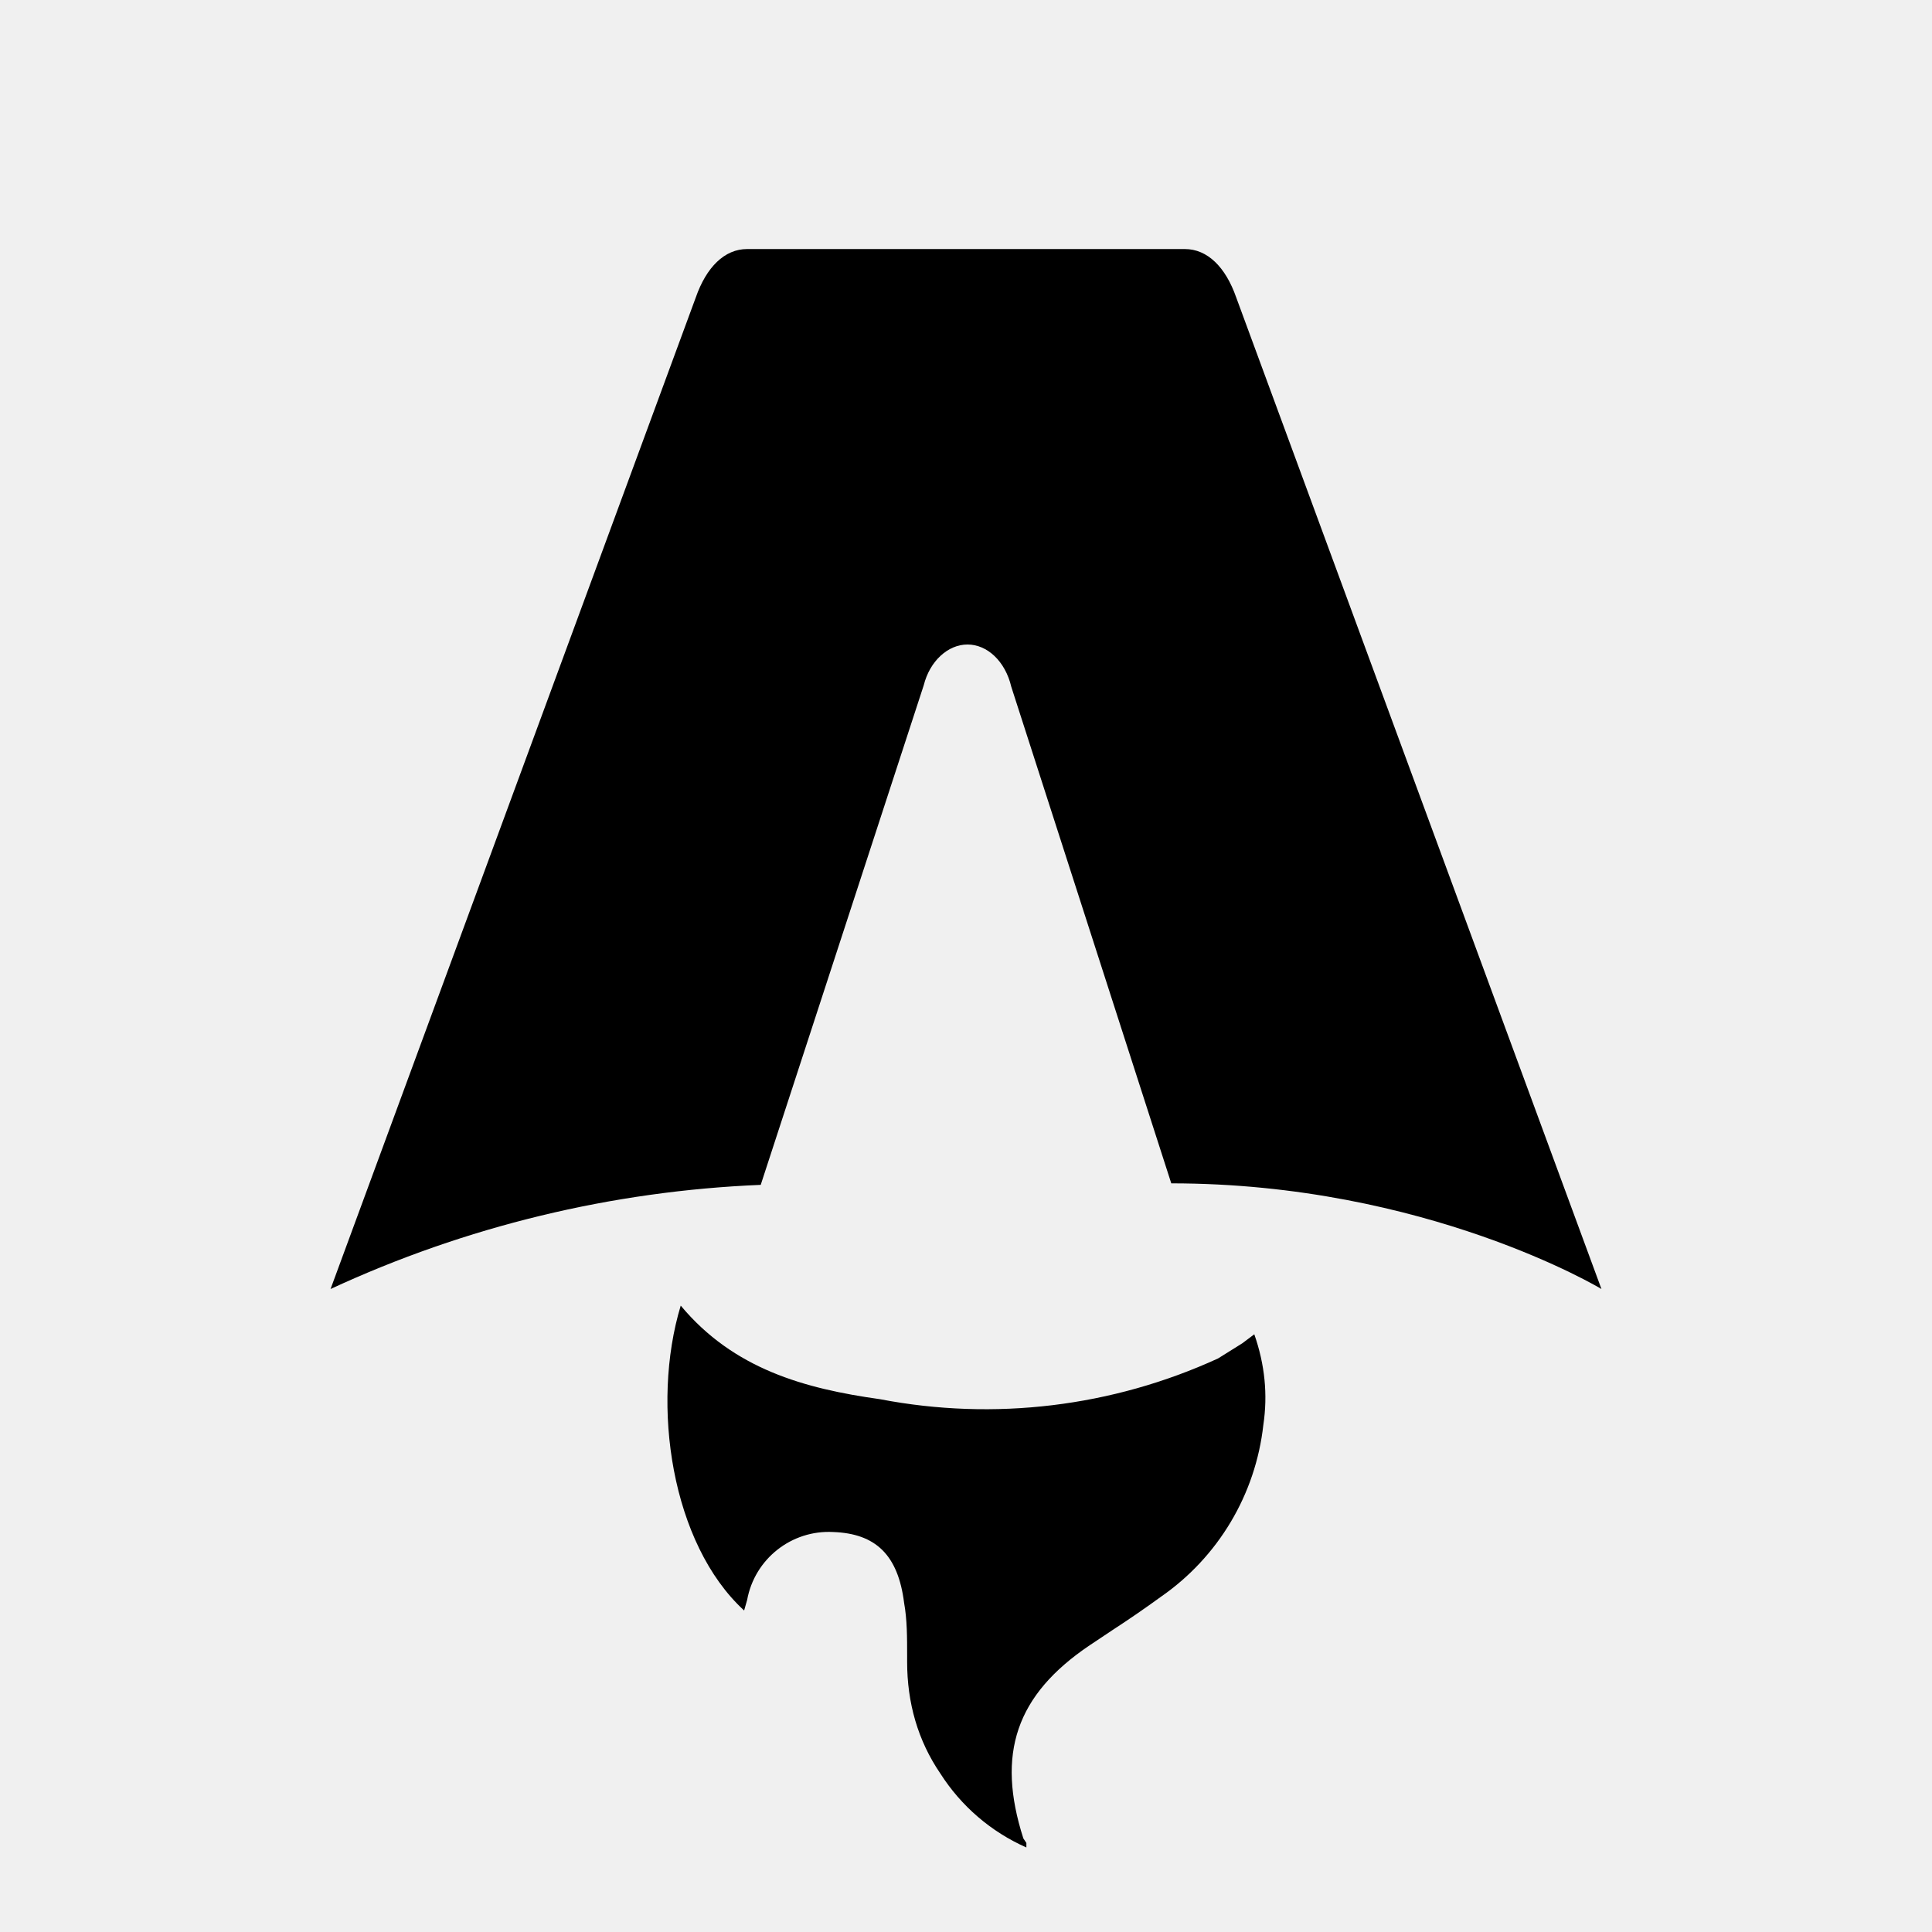
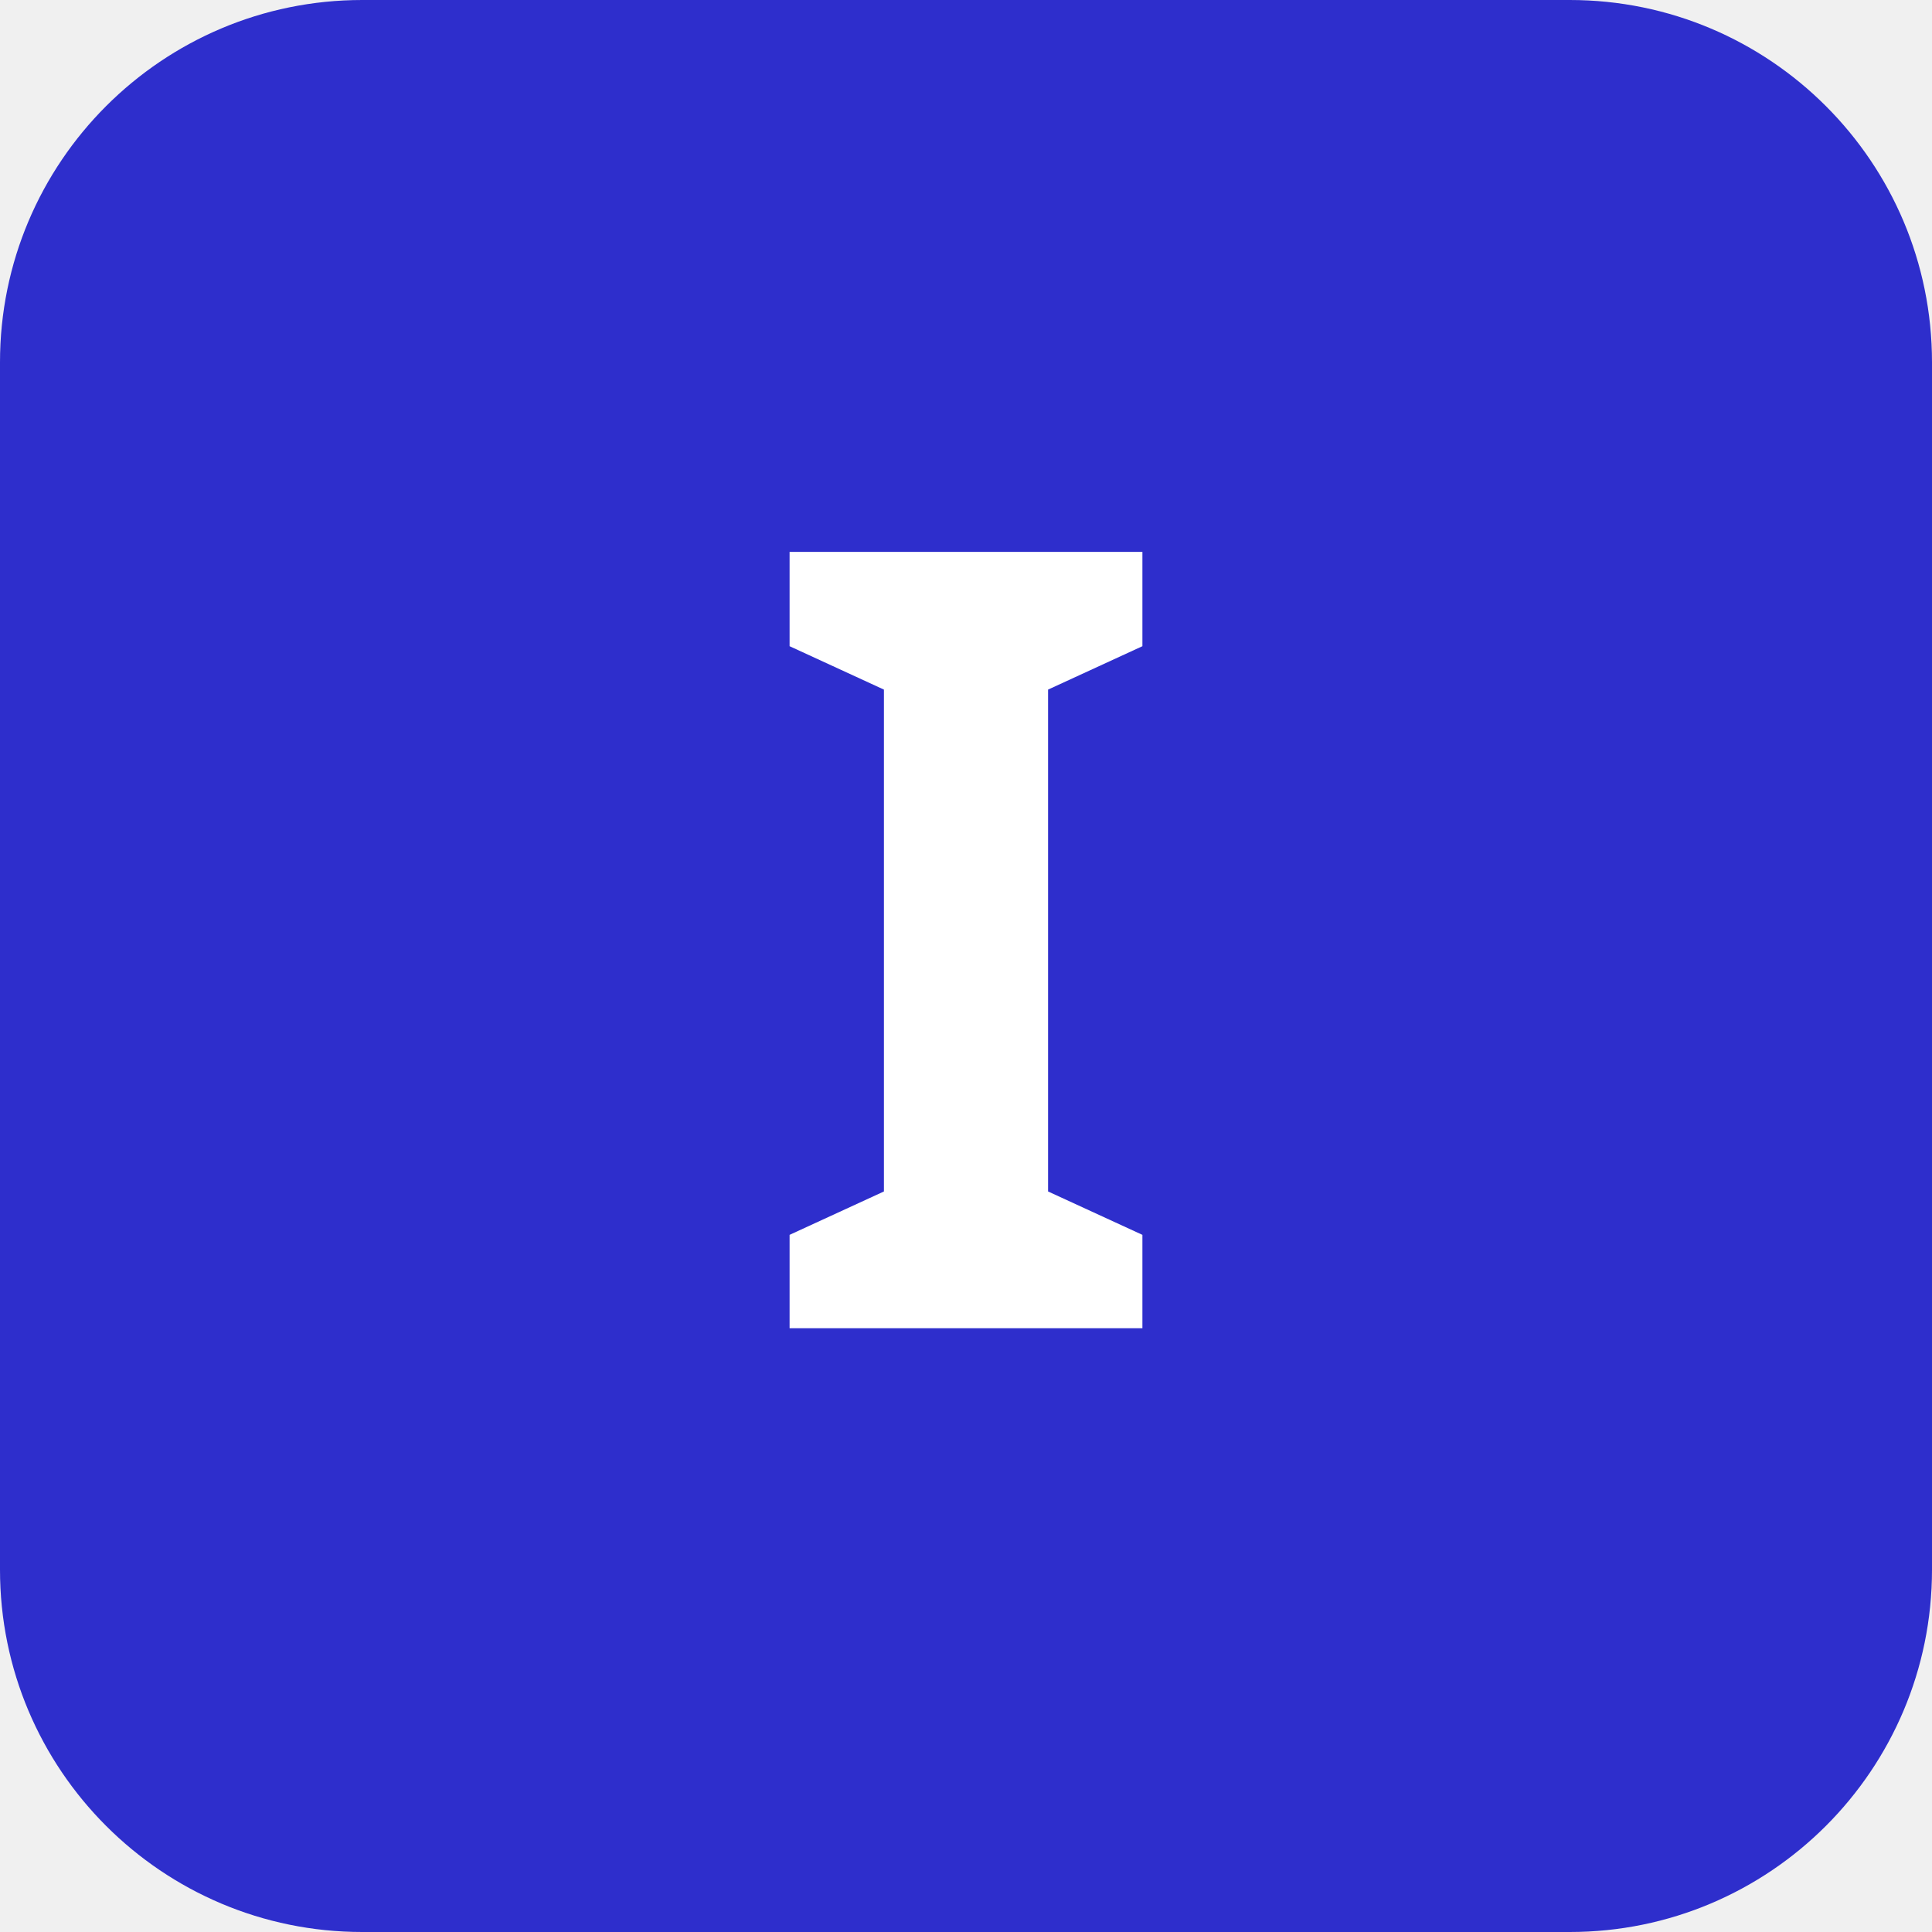
- <svg xmlns="http://www.w3.org/2000/svg" fill="none" viewBox="0 0 128 128">
-   <path d="M50.4 78.5a75.1 75.1 0 0 0-28.5 6.9l24.2-65.7c.7-2 1.9-3.2 3.4-3.2h29c1.5 0 2.7 1.2 3.4 3.2l24.2 65.7s-11.6-7-28.5-7L67 45.5c-.4-1.7-1.6-2.8-2.9-2.8-1.3 0-2.5 1.1-2.9 2.7L50.4 78.5Zm-1.1 28.2Zm-4.2-20.2c-2 6.6-.6 15.8 4.2 20.2a17.5 17.5 0 0 1 .2-.7 5.5 5.5 0 0 1 5.7-4.5c2.8.1 4.3 1.5 4.7 4.7.2 1.1.2 2.3.2 3.5v.4c0 2.7.7 5.2 2.2 7.4a13 13 0 0 0 5.7 4.9v-.3l-.2-.3c-1.8-5.6-.5-9.5 4.4-12.8l1.5-1a73 73 0 0 0 3.2-2.2 16 16 0 0 0 6.8-11.4c.3-2 .1-4-.6-6l-.8.6-1.6 1a37 37 0 0 1-22.4 2.7c-5-.7-9.7-2-13.2-6.2Z" />
-   <style>
-         path { fill: #000; }
-         @media (prefers-color-scheme: dark) {
-             path { fill: #FFF; }
-         }
-     </style>
+ <svg xmlns="http://www.w3.org/2000/svg" viewBox="0 0 32 32">
+   <rect width="32" height="32" rx="6" fill="#2E2ECC" />
+   <text x="16" y="22" font-family="sans-serif" font-size="18" font-weight="700" fill="#fff" text-anchor="middle">I</text>
</svg>
